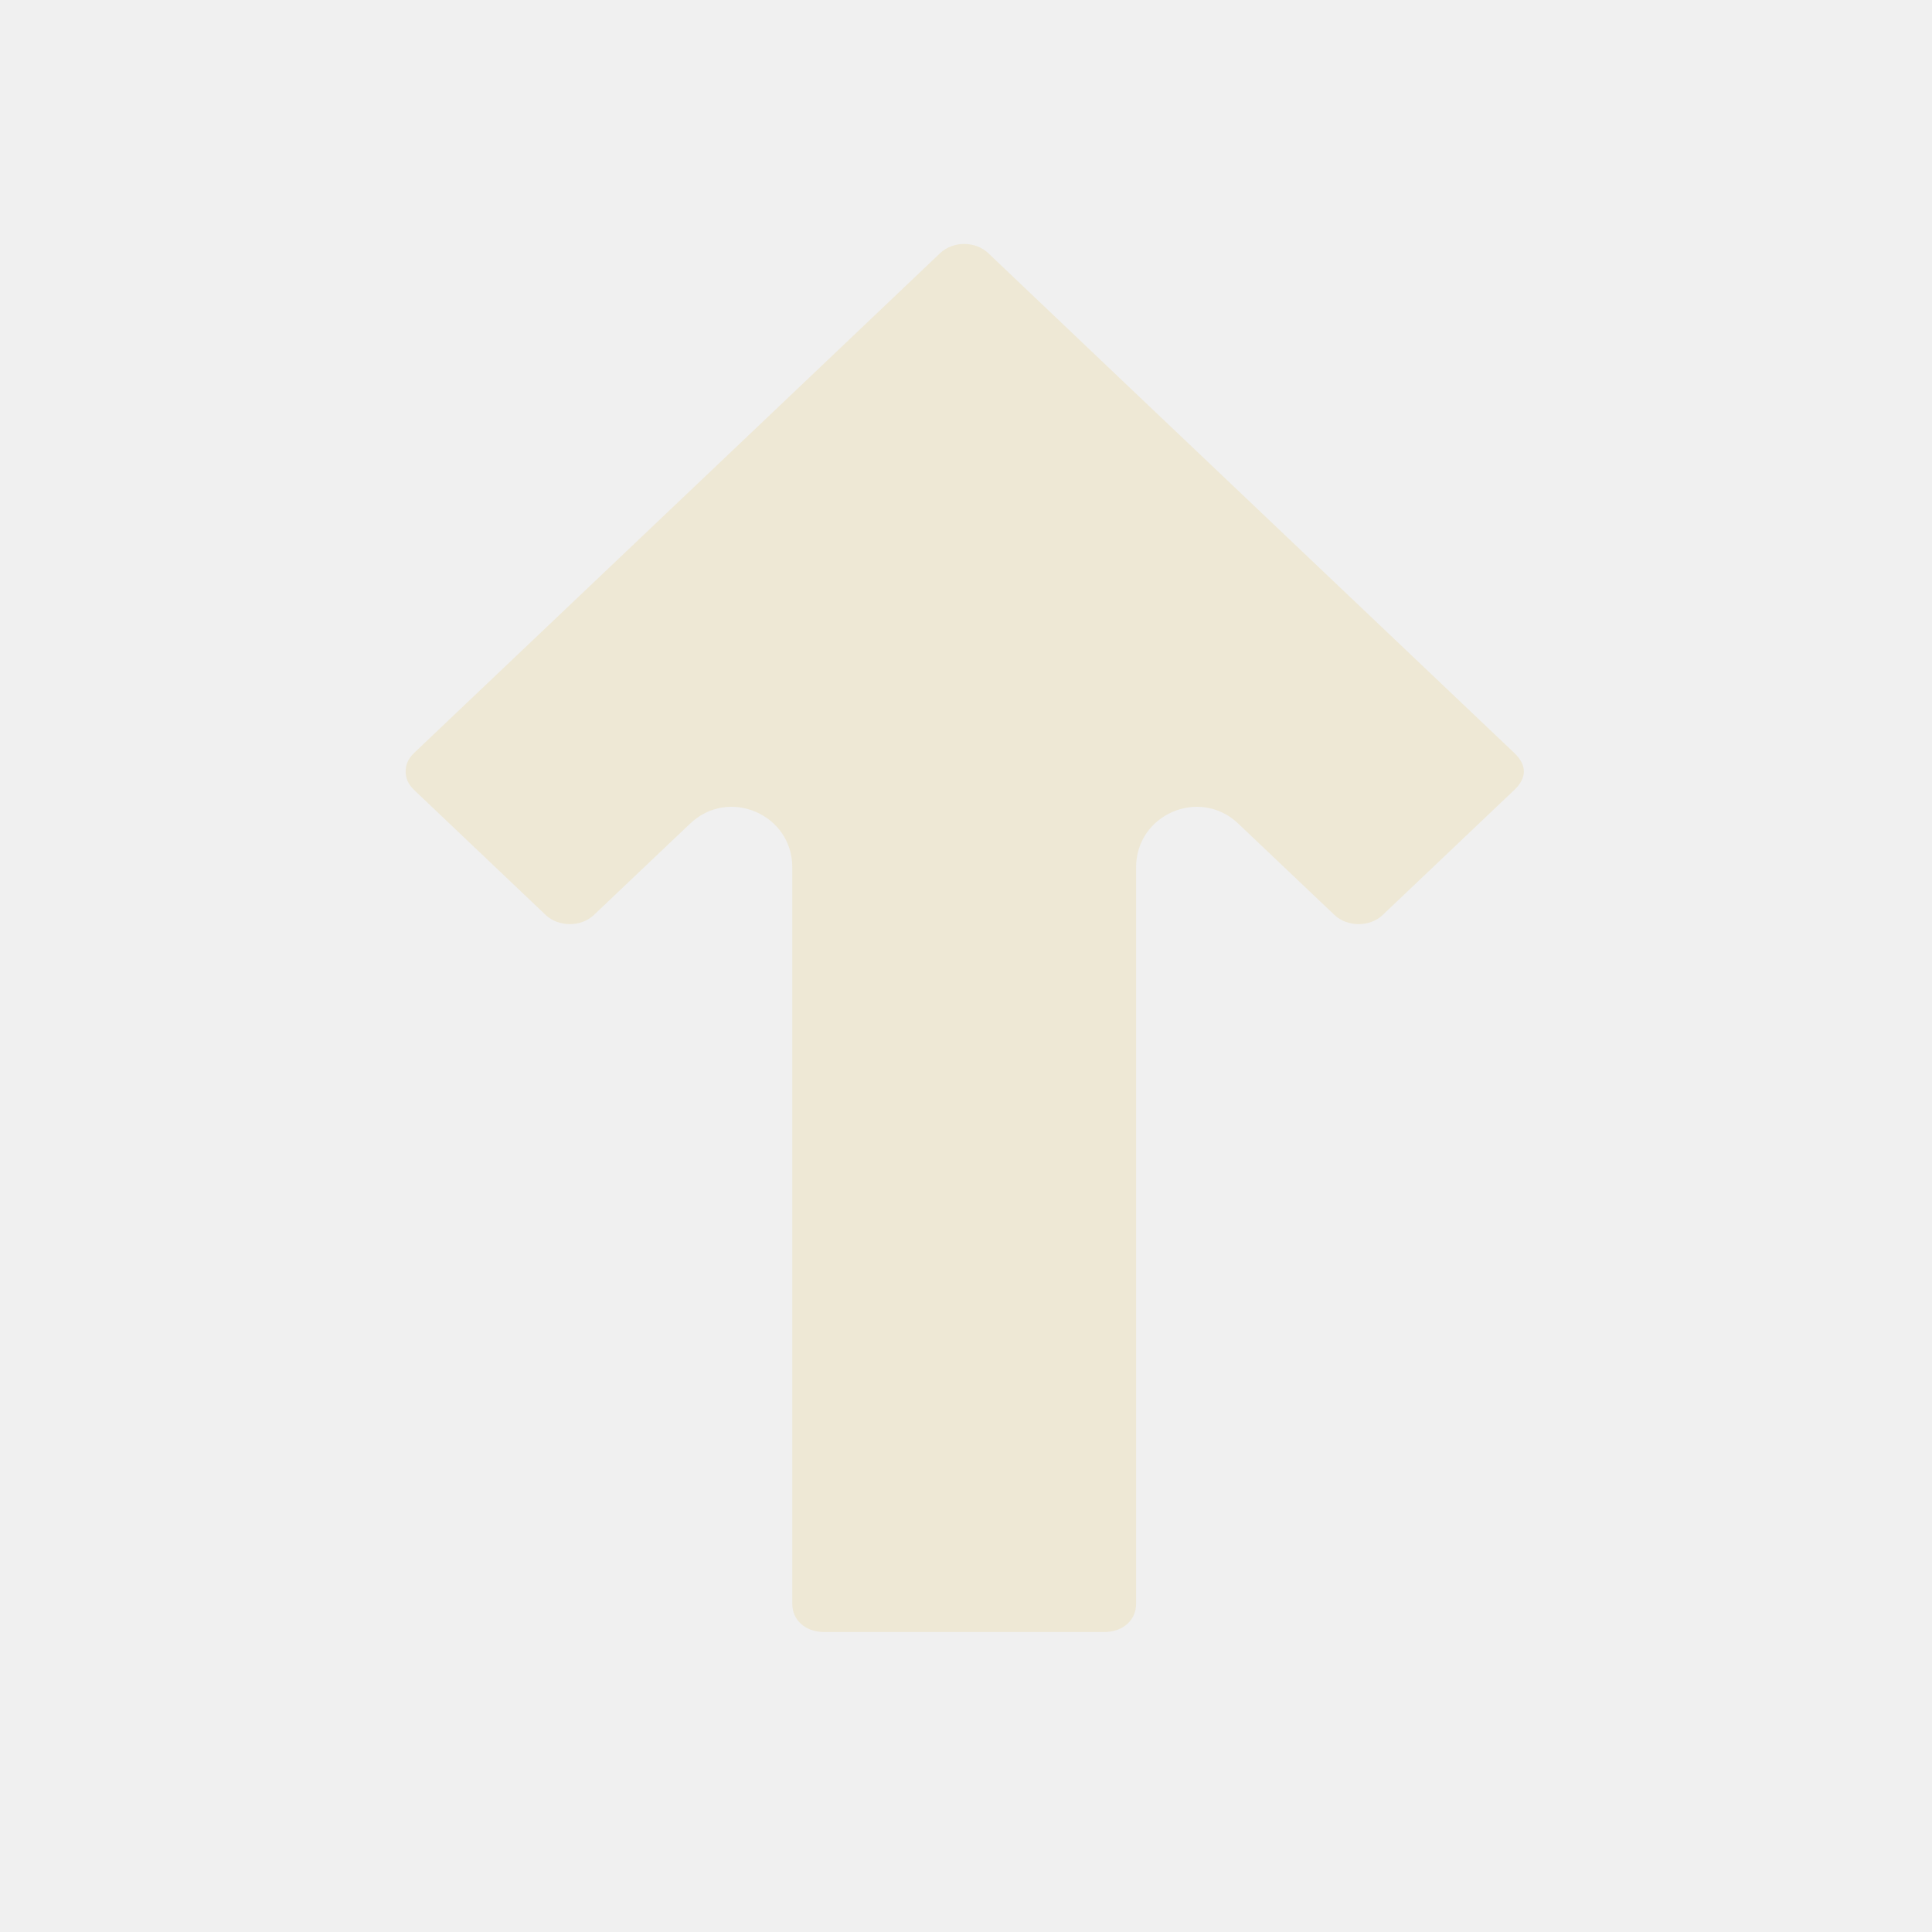
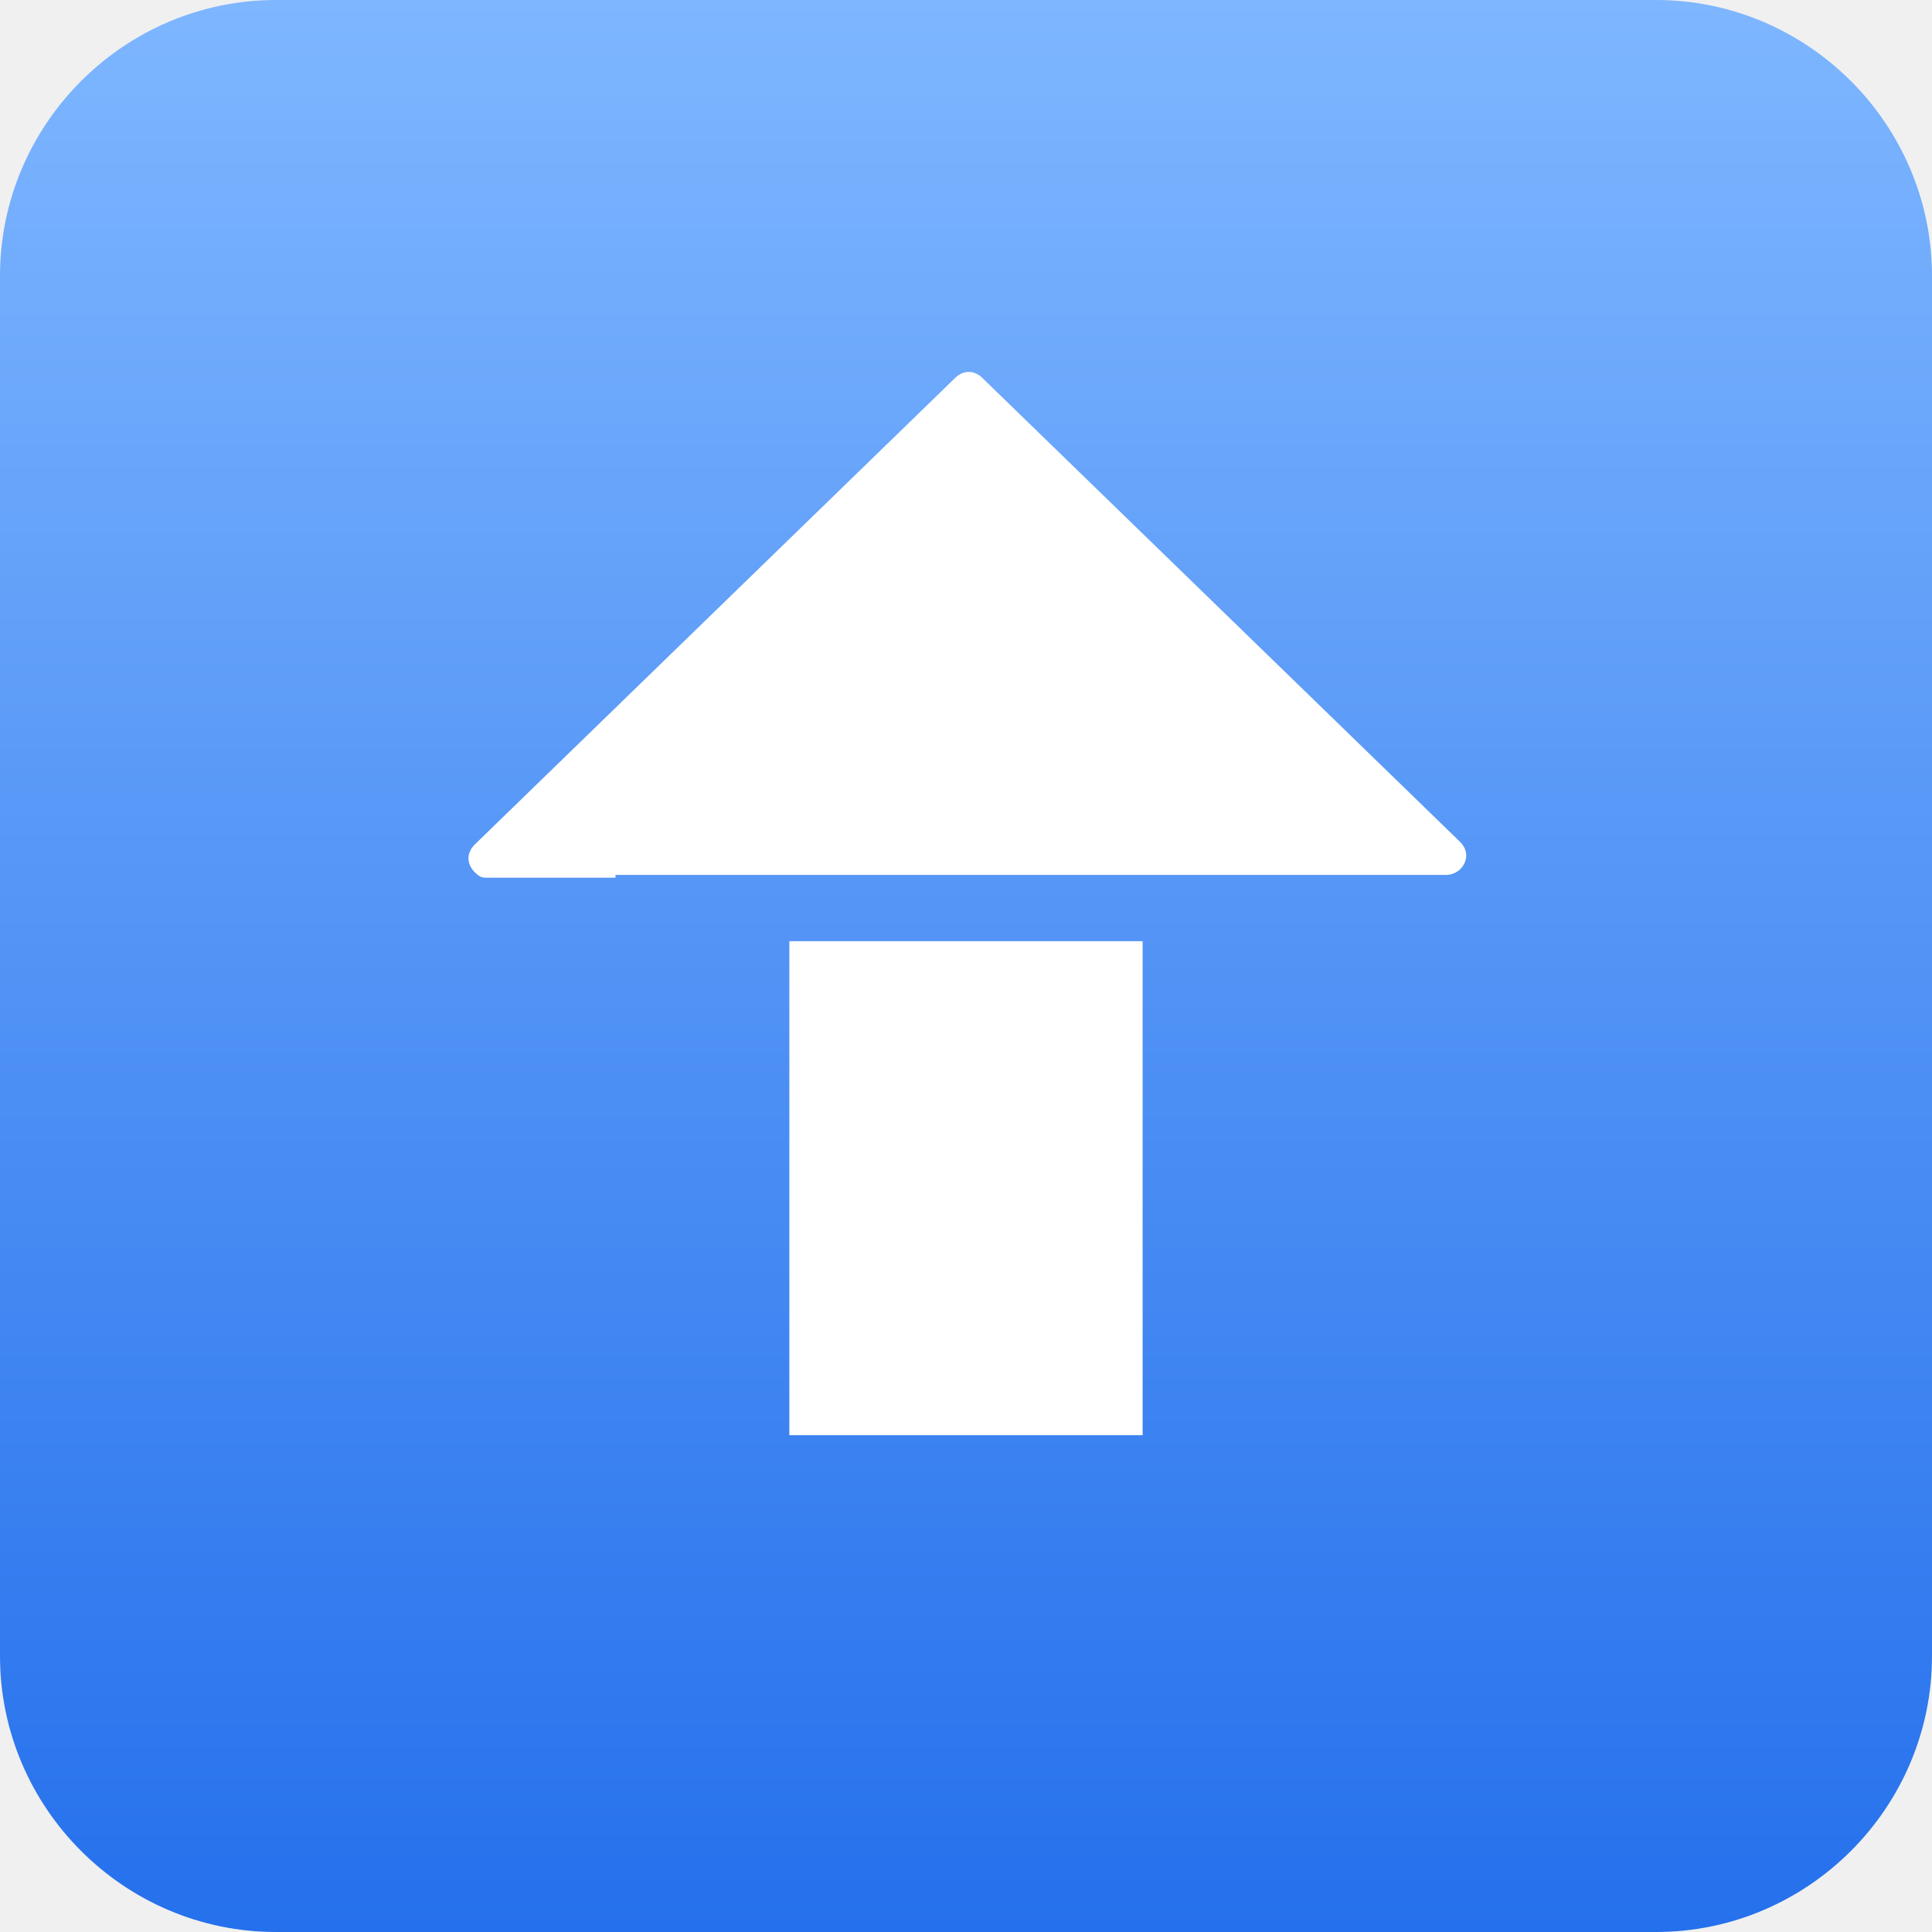
- <svg xmlns="http://www.w3.org/2000/svg" width="64" height="64" viewBox="0 0 64 64" id="svg4160" version="1.1">
-   <defs id="defs4162" />
-   <g id="layer2" style="display:inline;stroke:none" transform="translate(-3.532845,2.263642)">
-     <path style="color:#000000;opacity:0.998;fill:#eee8d5;stroke-linecap:round;stroke-linejoin:round;-inkscape-stroke:none" d="m 40.095,51.801 h -9.24 c -0.685,0 -1.076,-0.434 -1.076,-0.924 V 26.469 c -3.58e-4,-1.76 -2.107,-2.664 -3.383,-1.451 l -3.188,3.027 c -0.427,0.406 -1.172,0.406 -1.6,0 l -4.354,-4.137 c -0.215,-0.204 -0.283,-0.407 -0.283,-0.615 0,-0.209 0.069,-0.413 0.283,-0.617 l 13.066,-12.412 4.355,-4.141 c 0.428,-0.407 1.167,-0.407 1.596,0 l 4.355,4.141 13.066,12.412 c 0.428,0.407 0.428,0.825 0,1.232 l -4.354,4.137 c -0.427,0.406 -1.172,0.406 -1.6,0 l -3.188,-3.027 c -1.275,-1.213 -3.382,-0.309 -3.383,1.451 v 24.408 c 0,0.489 -0.391,0.924 -1.076,0.924 z" id="rect852-3" />
-   </g>
+ <svg xmlns="http://www.w3.org/2000/svg" width="60" height="60" viewBox="0 0 60 60" fill="none">
+   <path d="M8.571 0H51.429C56.143 0 60 3.857 60 8.571V51.429C60 56.143 56.143 60 51.429 60H8.571C3.857 60 0 56.143 0 51.429V8.571C0 3.857 3.857 0 8.571 0Z" fill="url(#paint0_linear_298_1249)" />
+   <path d="M45.342 26.143L30.514 11.743C30.257 11.486 29.914 11.486 29.657 11.743L14.742 26.229C14.485 26.486 14.485 26.828 14.742 27.086C14.828 27.171 14.914 27.257 15.085 27.257H19.114V27.171H35.485H40.2H41.4H44.914C45.085 27.171 45.257 27.086 45.342 27C45.6 26.743 45.6 26.4 45.342 26.143Z" fill="white" />
+   <path d="M35.485 29.229H24.514V44.571H35.485V29.229Z" fill="white" />
+   <defs>
+     <linearGradient id="paint0_linear_298_1249" x1="30.015" y1="0" x2="30.015" y2="60" gradientUnits="userSpaceOnUse">
+       <stop stop-color="#7EB6FF" />
+       <stop offset="1" stop-color="#2570EC" />
+     </linearGradient>
+   </defs>
</svg>
